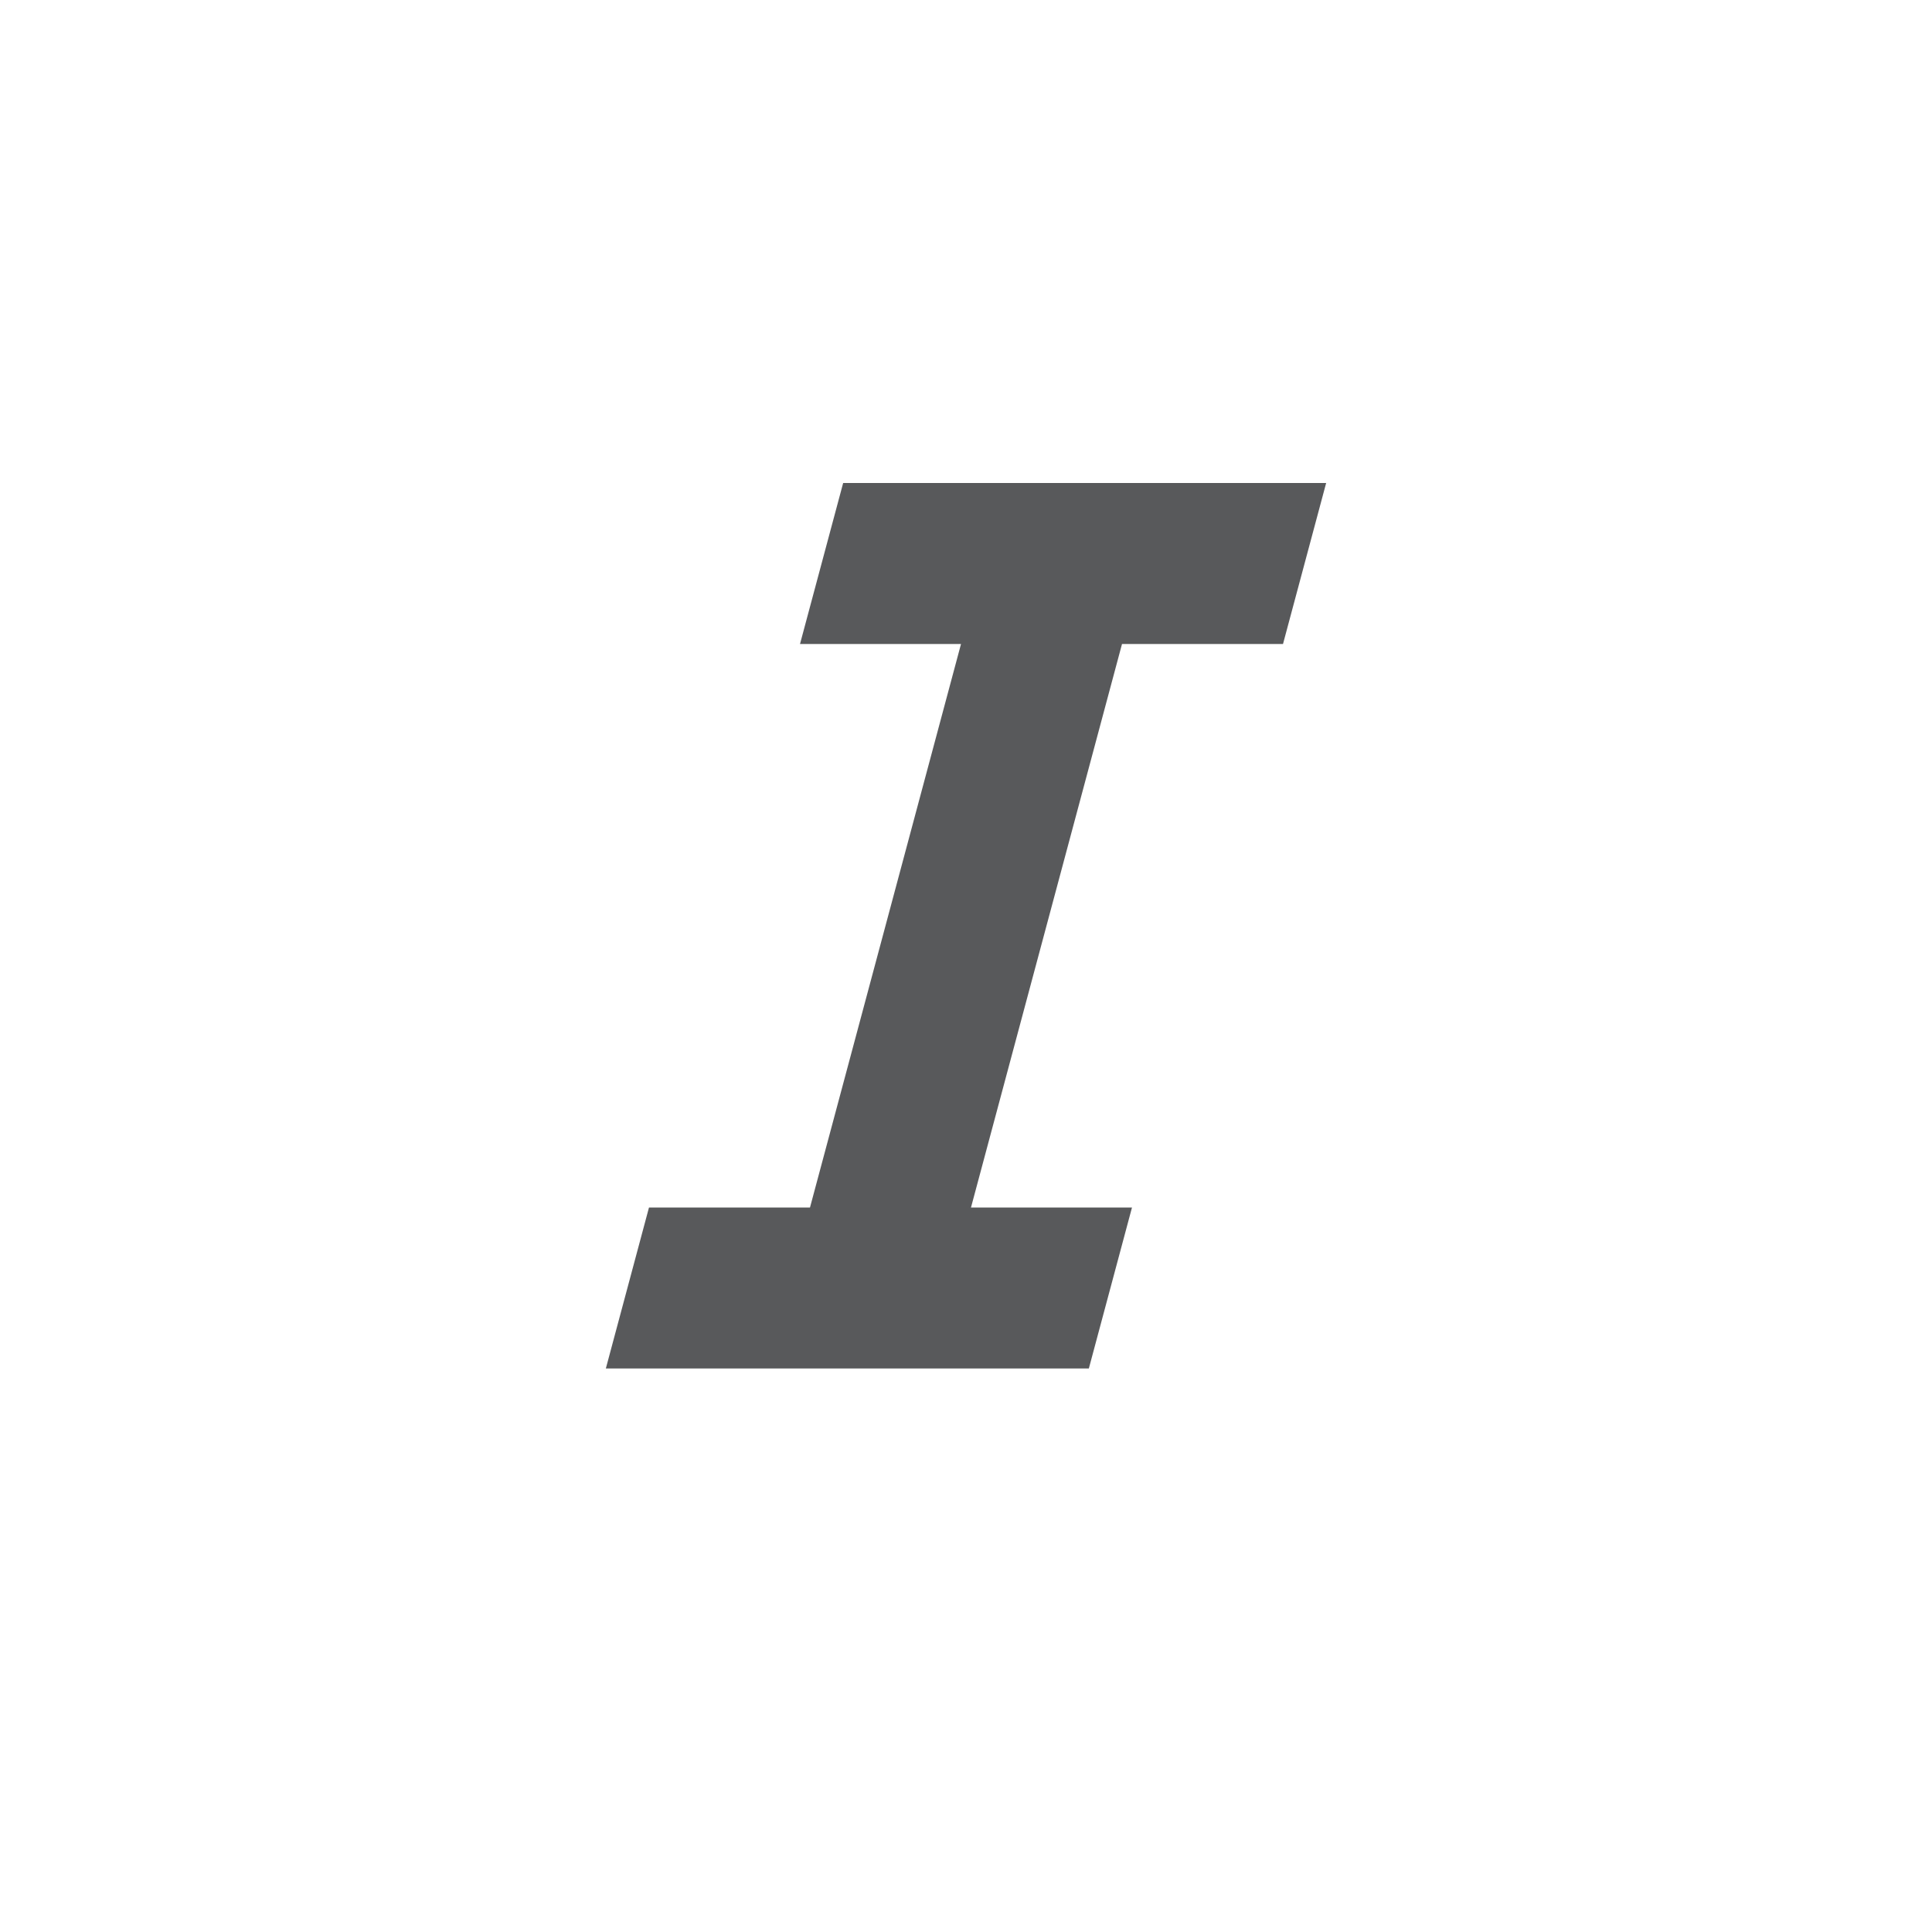
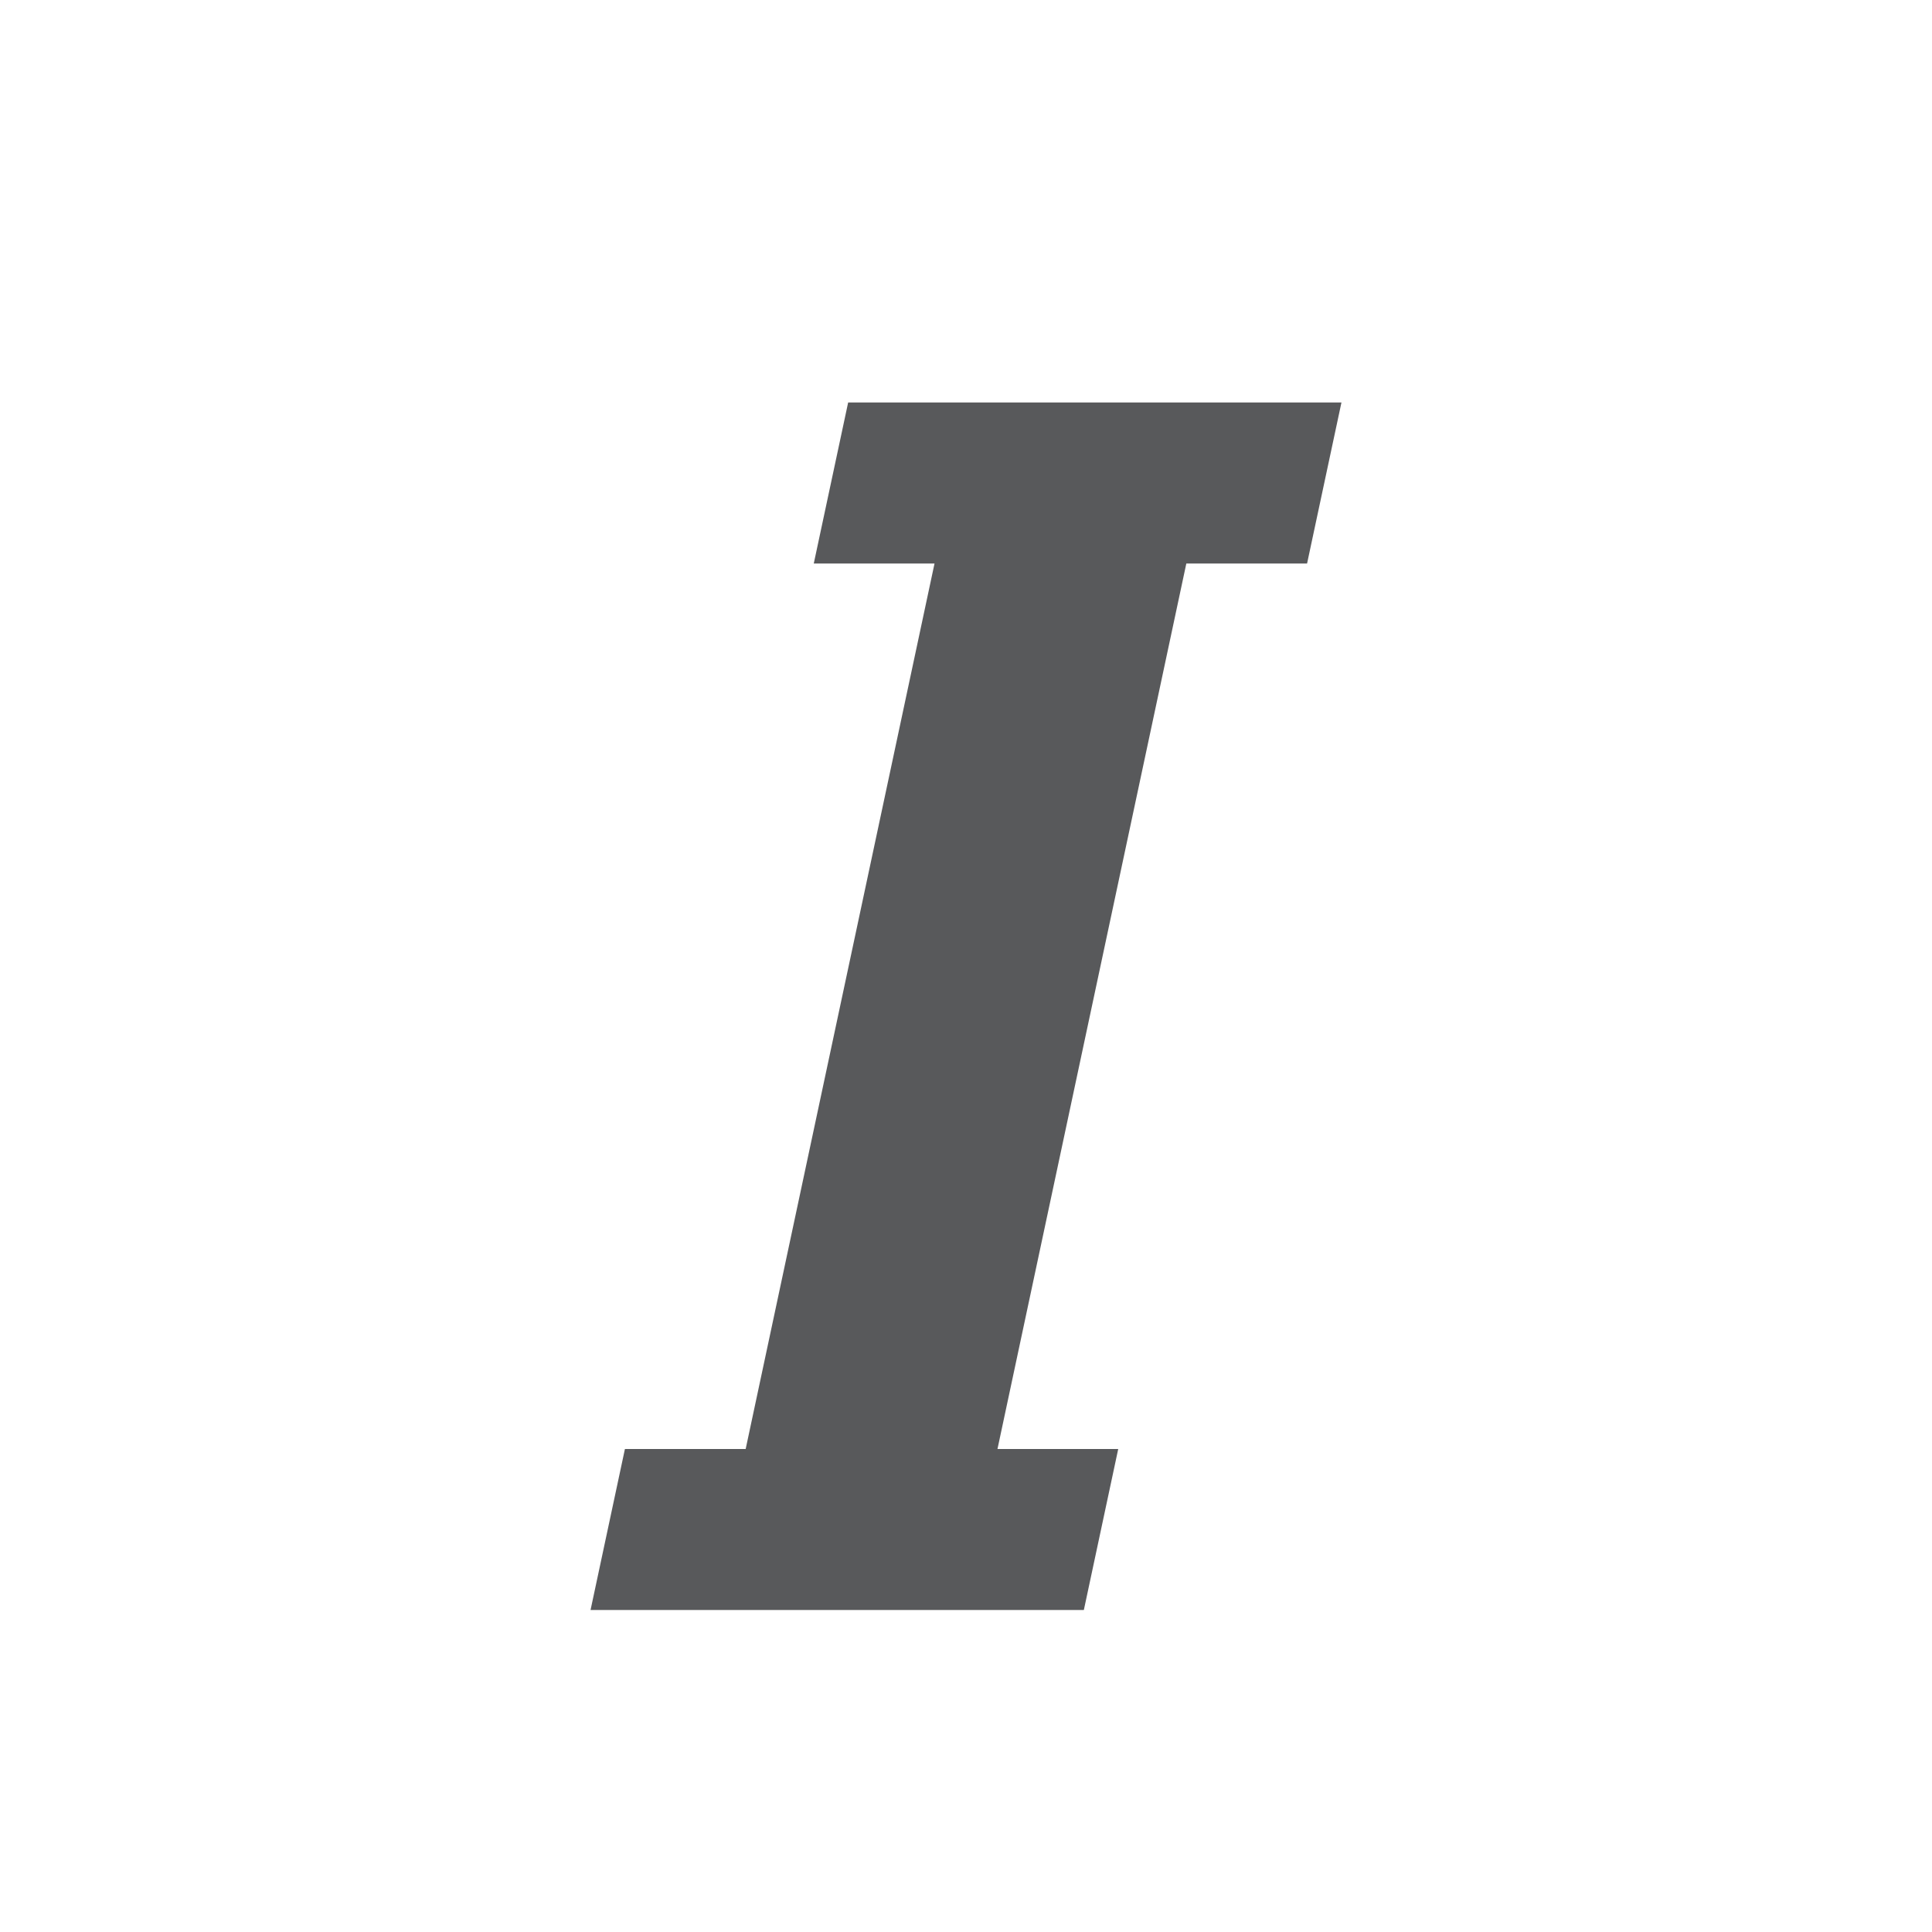
- <svg xmlns="http://www.w3.org/2000/svg" version="1.1" x="0px" y="0px" width="24px" height="24px" viewBox="0 0 24 24" enable-background="new 0 0 24 24" xml:space="preserve">
+ <svg xmlns="http://www.w3.org/2000/svg" version="1.1" x="0px" y="0px" viewBox="0 0 24 24" enable-background="new 0 0 24 24" xml:space="preserve">
  <g id="Structural_Icons">
    <g id="minus">
	</g>
    <g id="minus-small">
	</g>
    <g id="plus_1_">
	</g>
    <g id="plus-small">
	</g>
    <g id="ellipsis">
	</g>
    <g id="checkmark">
	</g>
    <g id="menu">
	</g>
    <g id="cross">
	</g>
    <g id="arrow">
	</g>
  </g>
  <g id="Form_Icons">
    <g id="attachment">
	</g>
-     <polygon fill="#58595B" points="15.938,8 16.474,6 10.474,6 9.938,8 11.938,8 10.062,15 8.062,15 7.526,17 13.526,17 14.062,15    12.062,15 13.938,8  " />
+     <polygon fill="#58595B" points="10.536,5 10.109,7 11.609,7 9.263,18 7.763,18 7.336,20 13.464,20 13.891,18 12.391,18 14.737,7    16.237,7 16.664,5  " />
  </g>
  <g id="Status_Icons">
    <g id="bell">
	</g>
  </g>
  <g id="Action_Icons">
</g>
  <g id="Navigation_Icons">
</g>
  <g id="PLAYGROUND">
</g>
</svg>
